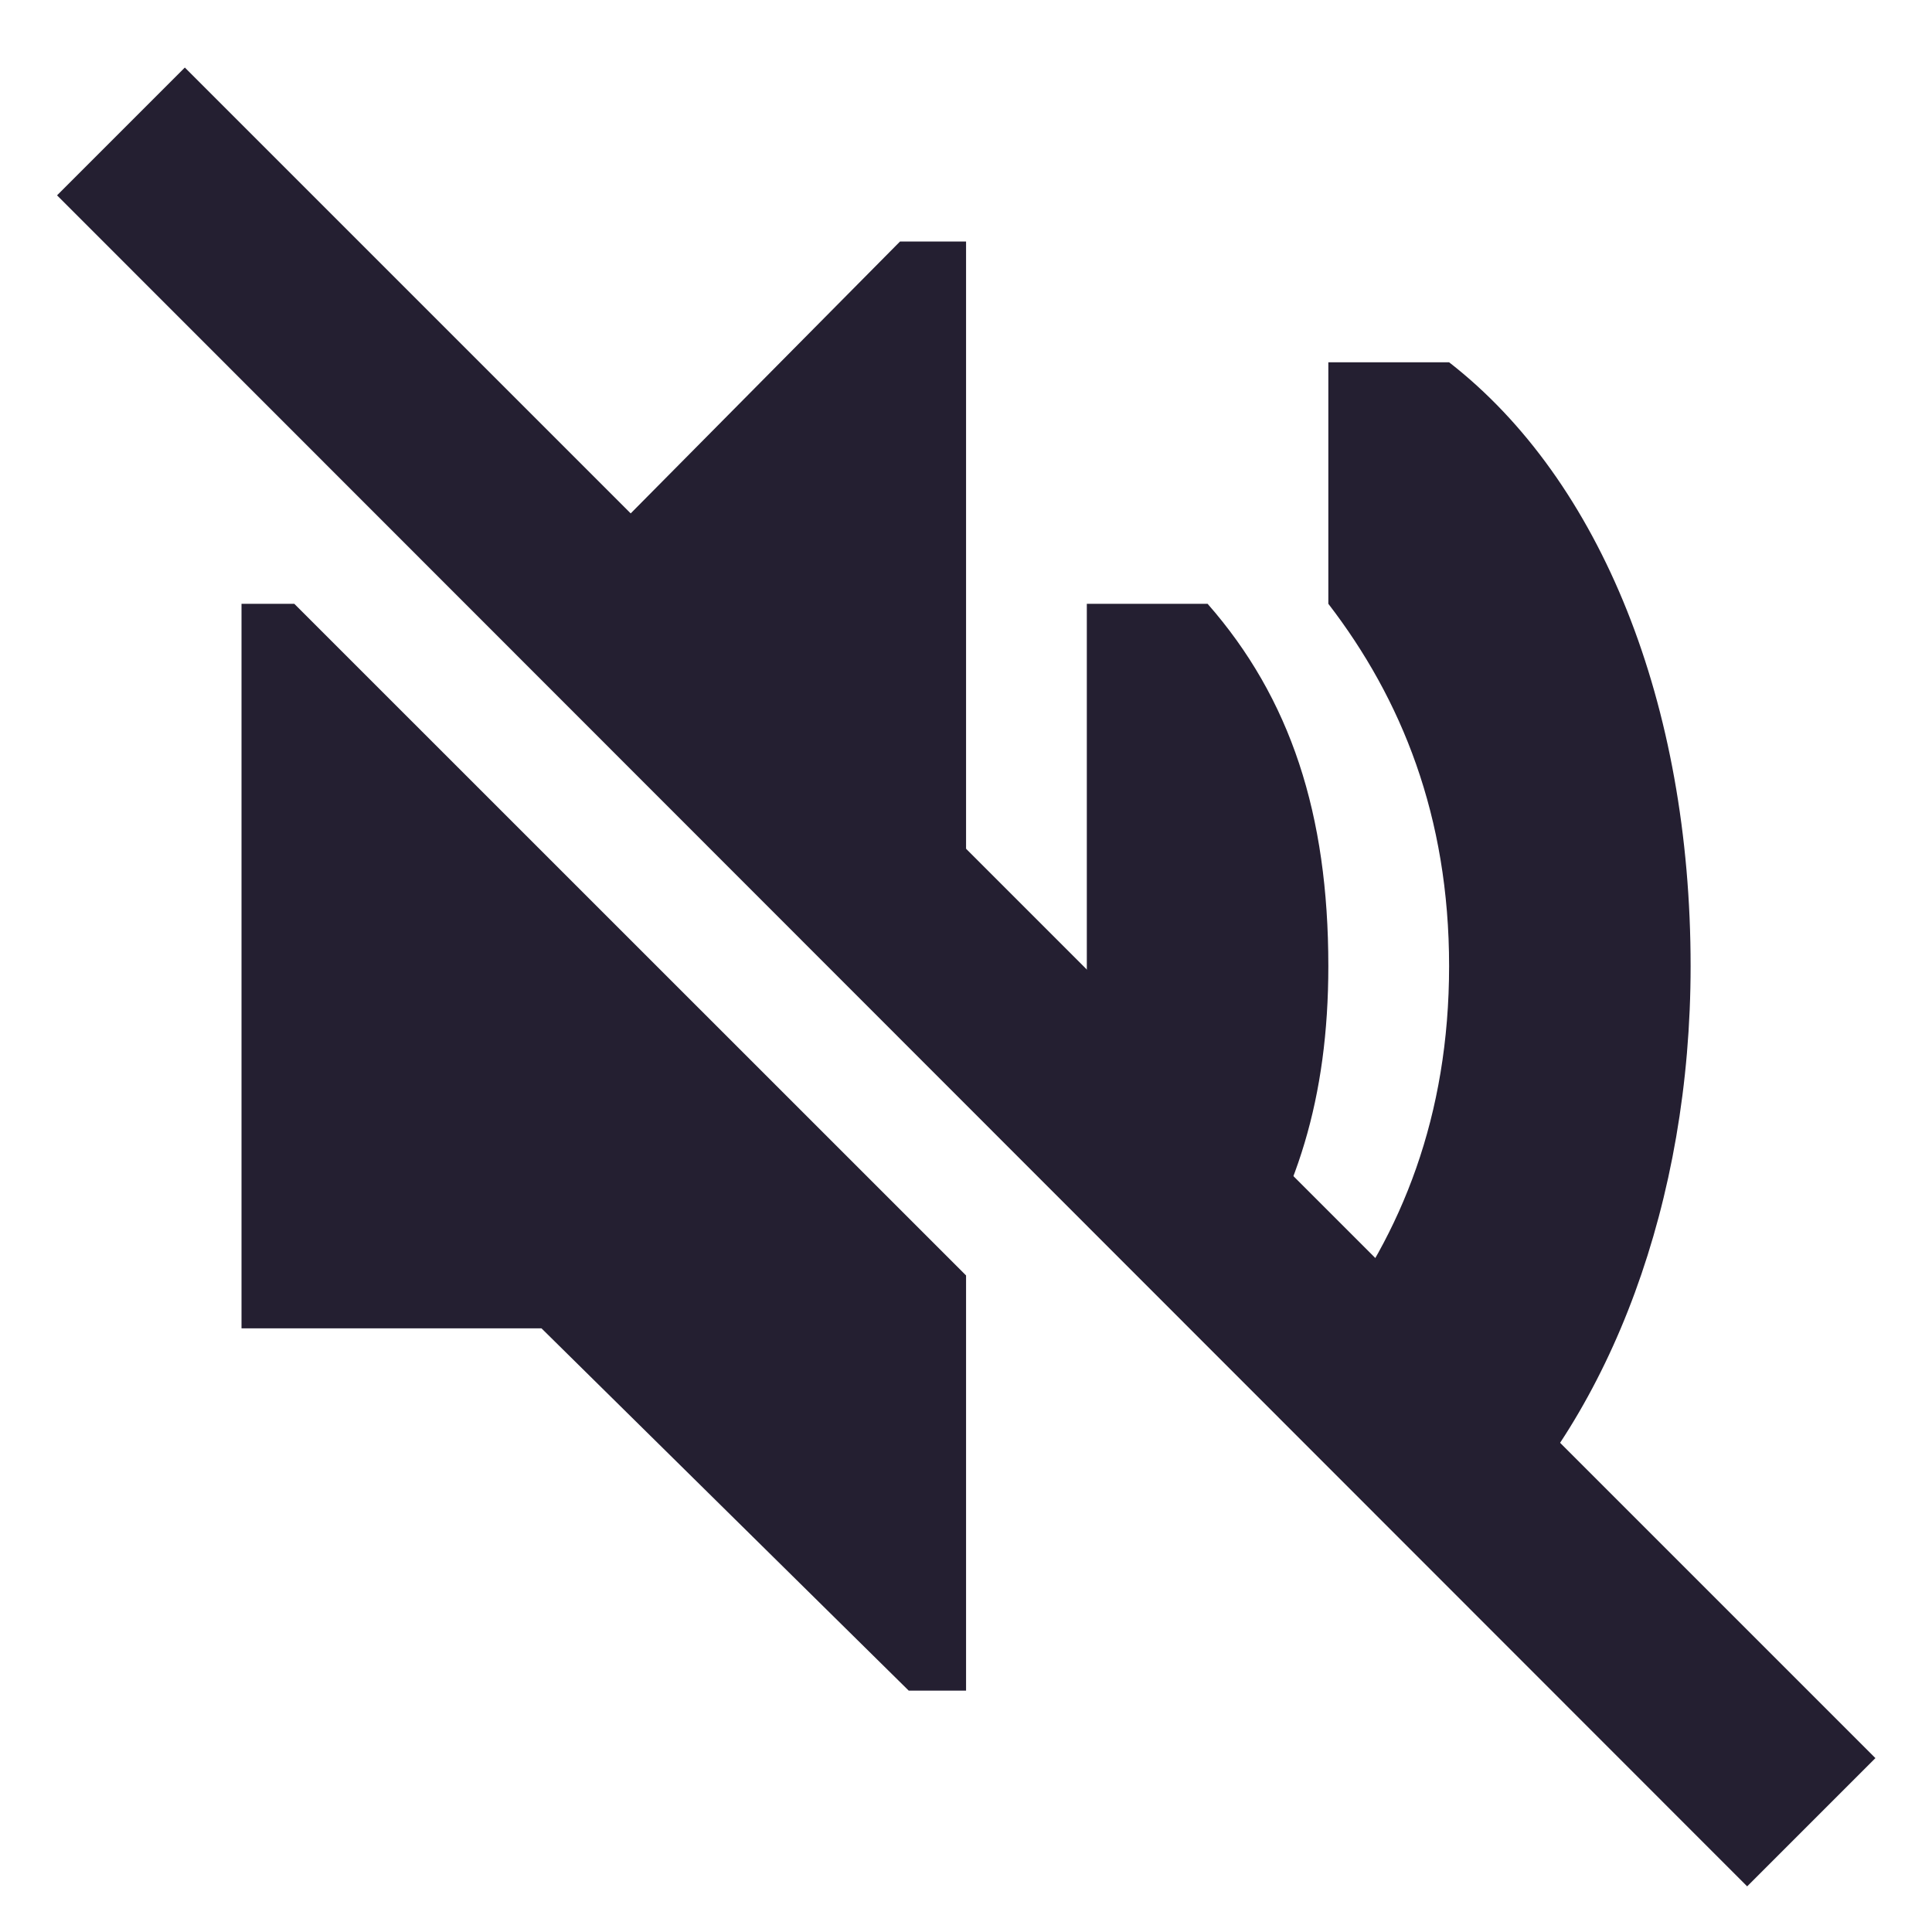
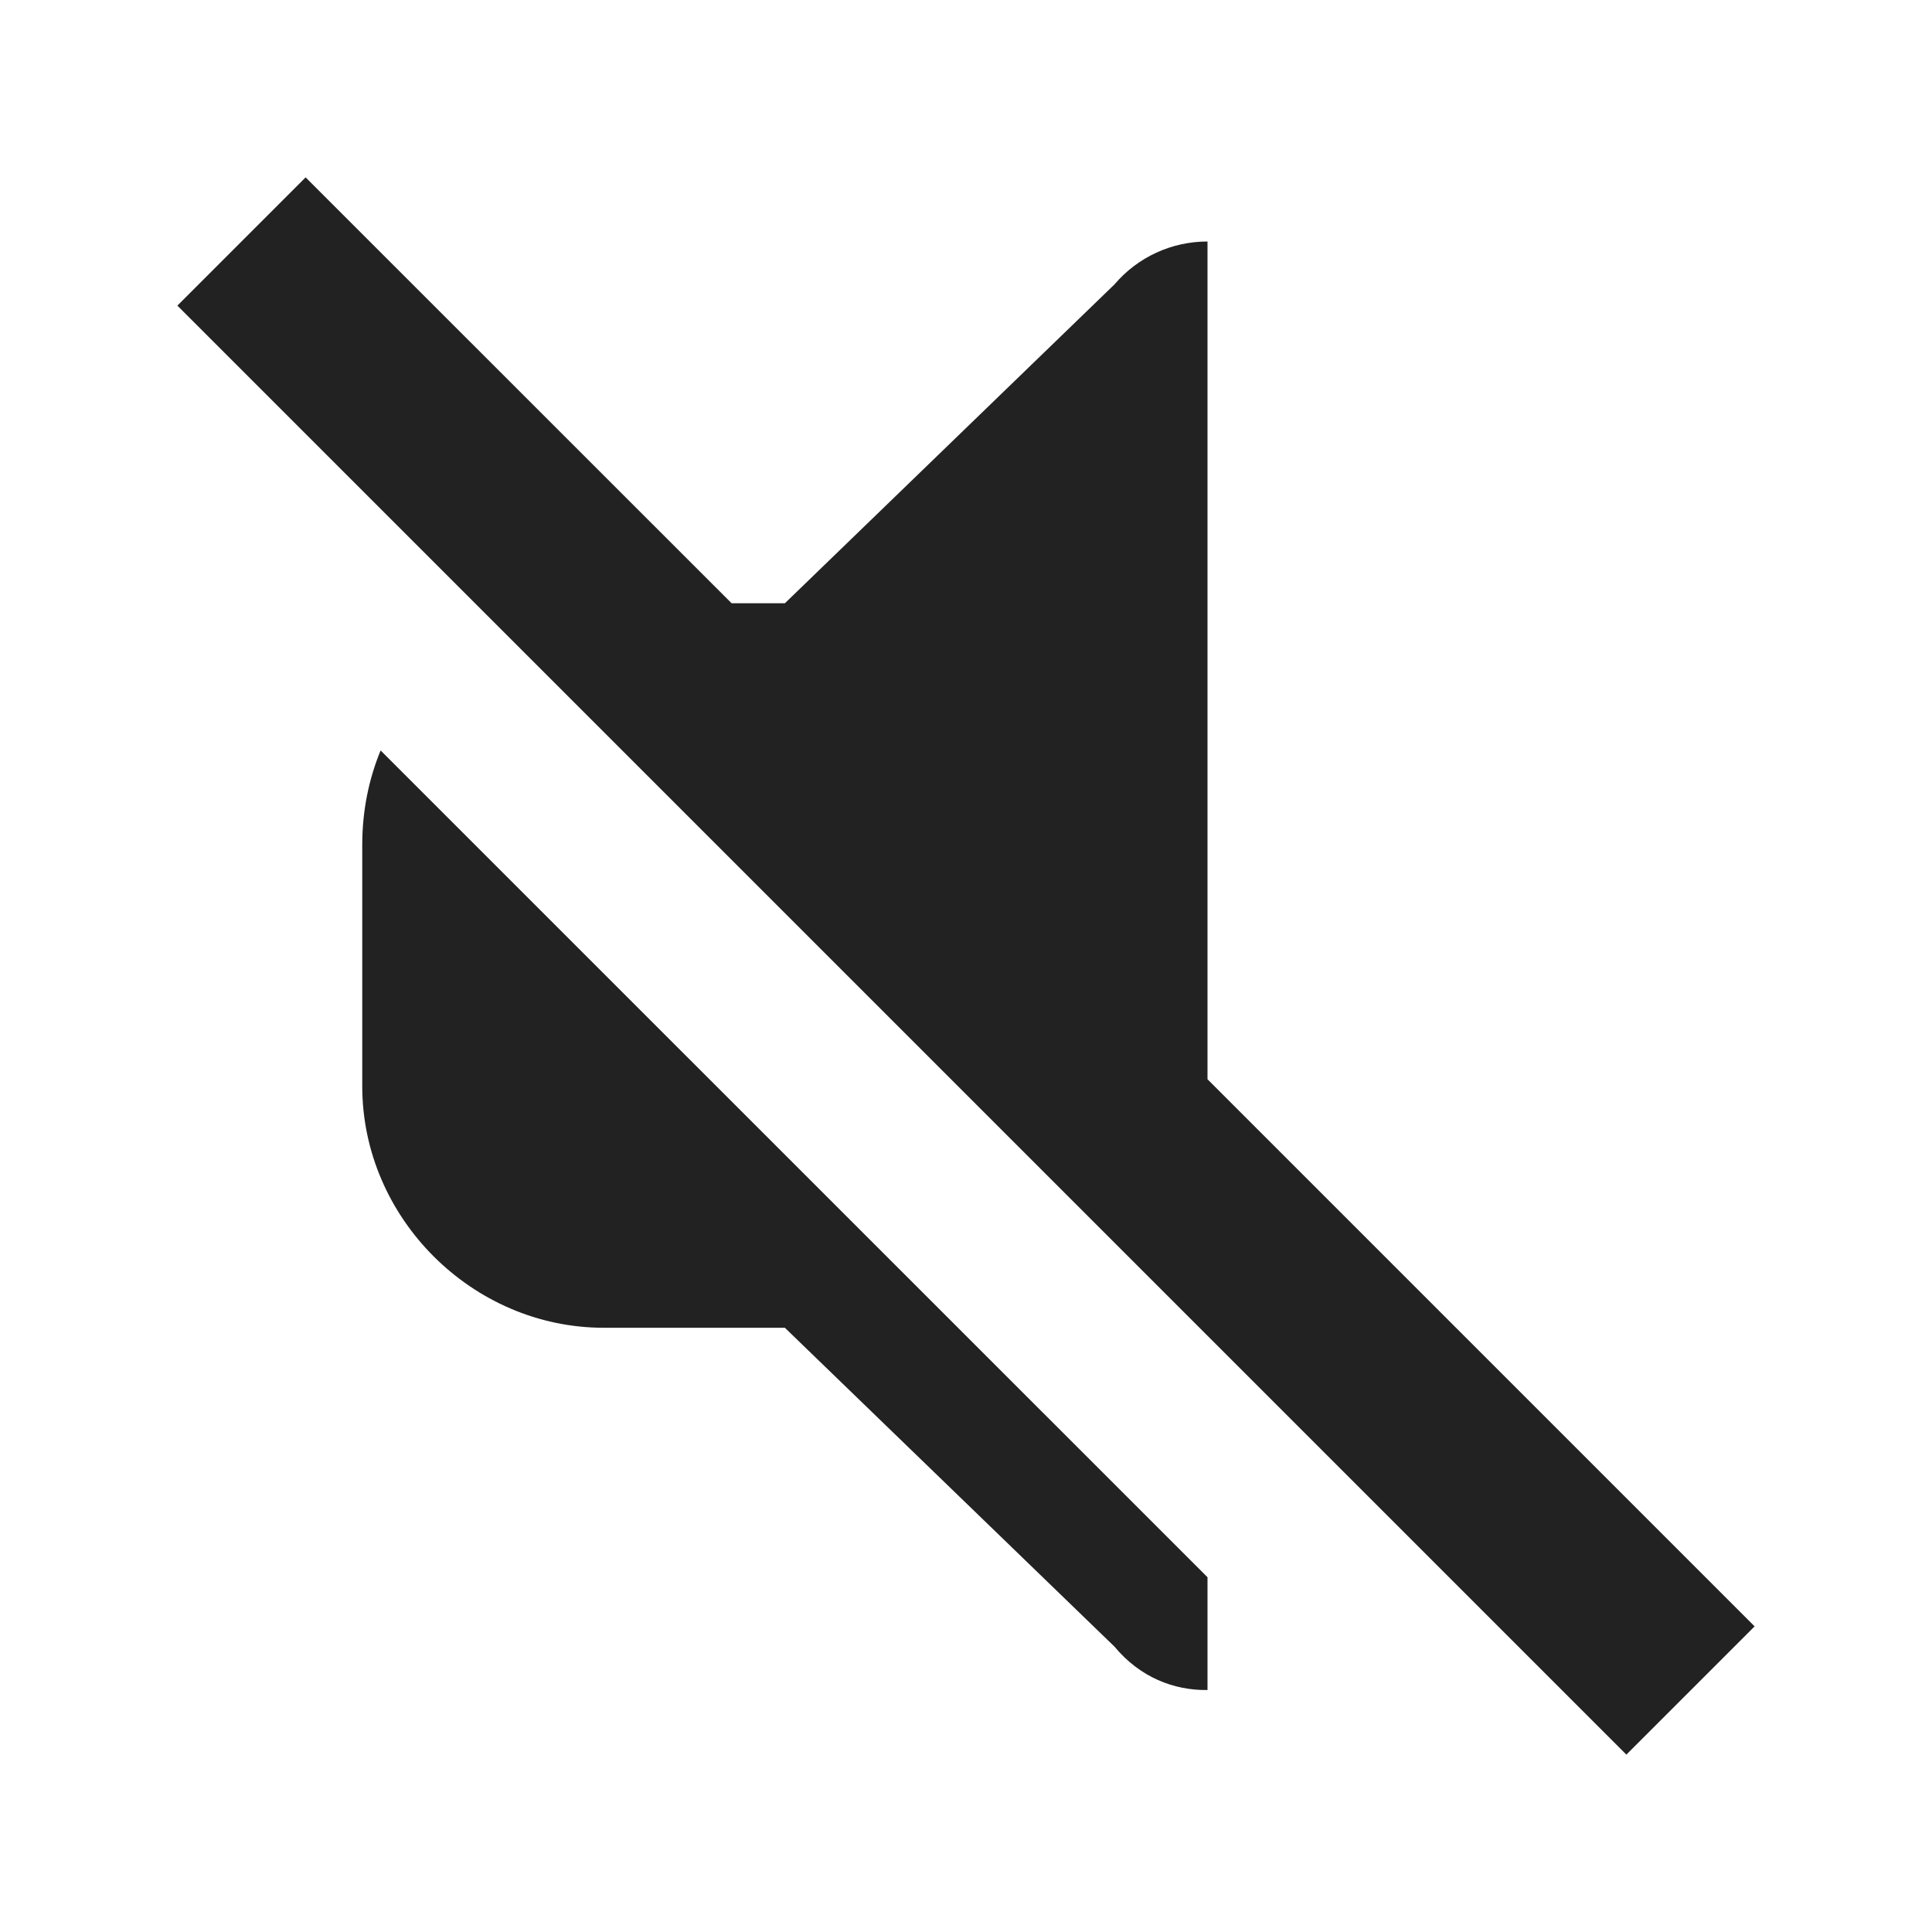
- <svg xmlns="http://www.w3.org/2000/svg" width="16" height="16" viewBox="0 0 4.233 4.233">
-   <g style="fill:#241f31" fill="#474747">
-     <path transform="scale(.26458)" d="M7.453 2 4.521 4.96 8 8.44V2h-.547zM11 3v2c.607.789 1 1.76 1 3 0 1.241-.393 2.22-1 3v.44l1.287 1.287C13.34 11.684 14 9.952 14 8c0-2.166-.739-4.02-2-5h-1zM2 5v6h2.484l3.041 3H8v-3.438L2.437 5H2zm7 0v4.44l1.227 1.226C10.734 9.918 11 9.096 11 8c0-1.257-.312-2.216-1-3H9z" style="marker:none;fill:#241f31" />
-   </g>
-   <path d="m417.901 71.337.281-.281-3.704-3.704-.28.28z" style="fill:#241f31;stroke:none;stroke-width:.265px;stroke-linecap:butt;stroke-linejoin:miter;stroke-opacity:1;fill-opacity:1" transform="translate(-414.073 -67.204)" />
+ <svg xmlns="http://www.w3.org/2000/svg" height="16px" viewBox="0 0 16 16" width="16px">
+   <path d="m 2.531 1.469 l -1.062 1.062 l 12 12 l 1.062 -1.062 l -4.531 -4.531 v -6.938 c -0.297 0 -0.578 0.129 -0.77 0.355 l -2.73 2.641 h -0.441 z m 0.621 4.746 c -0.098 0.238 -0.152 0.5 -0.152 0.781 v 2 c 0 1.09 0.91 2 2 2 h 1.5 l 2.73 2.641 c 0.211 0.254 0.492 0.363 0.77 0.359 v -0.934 z m 0 0" fill="#222222" />
</svg>
